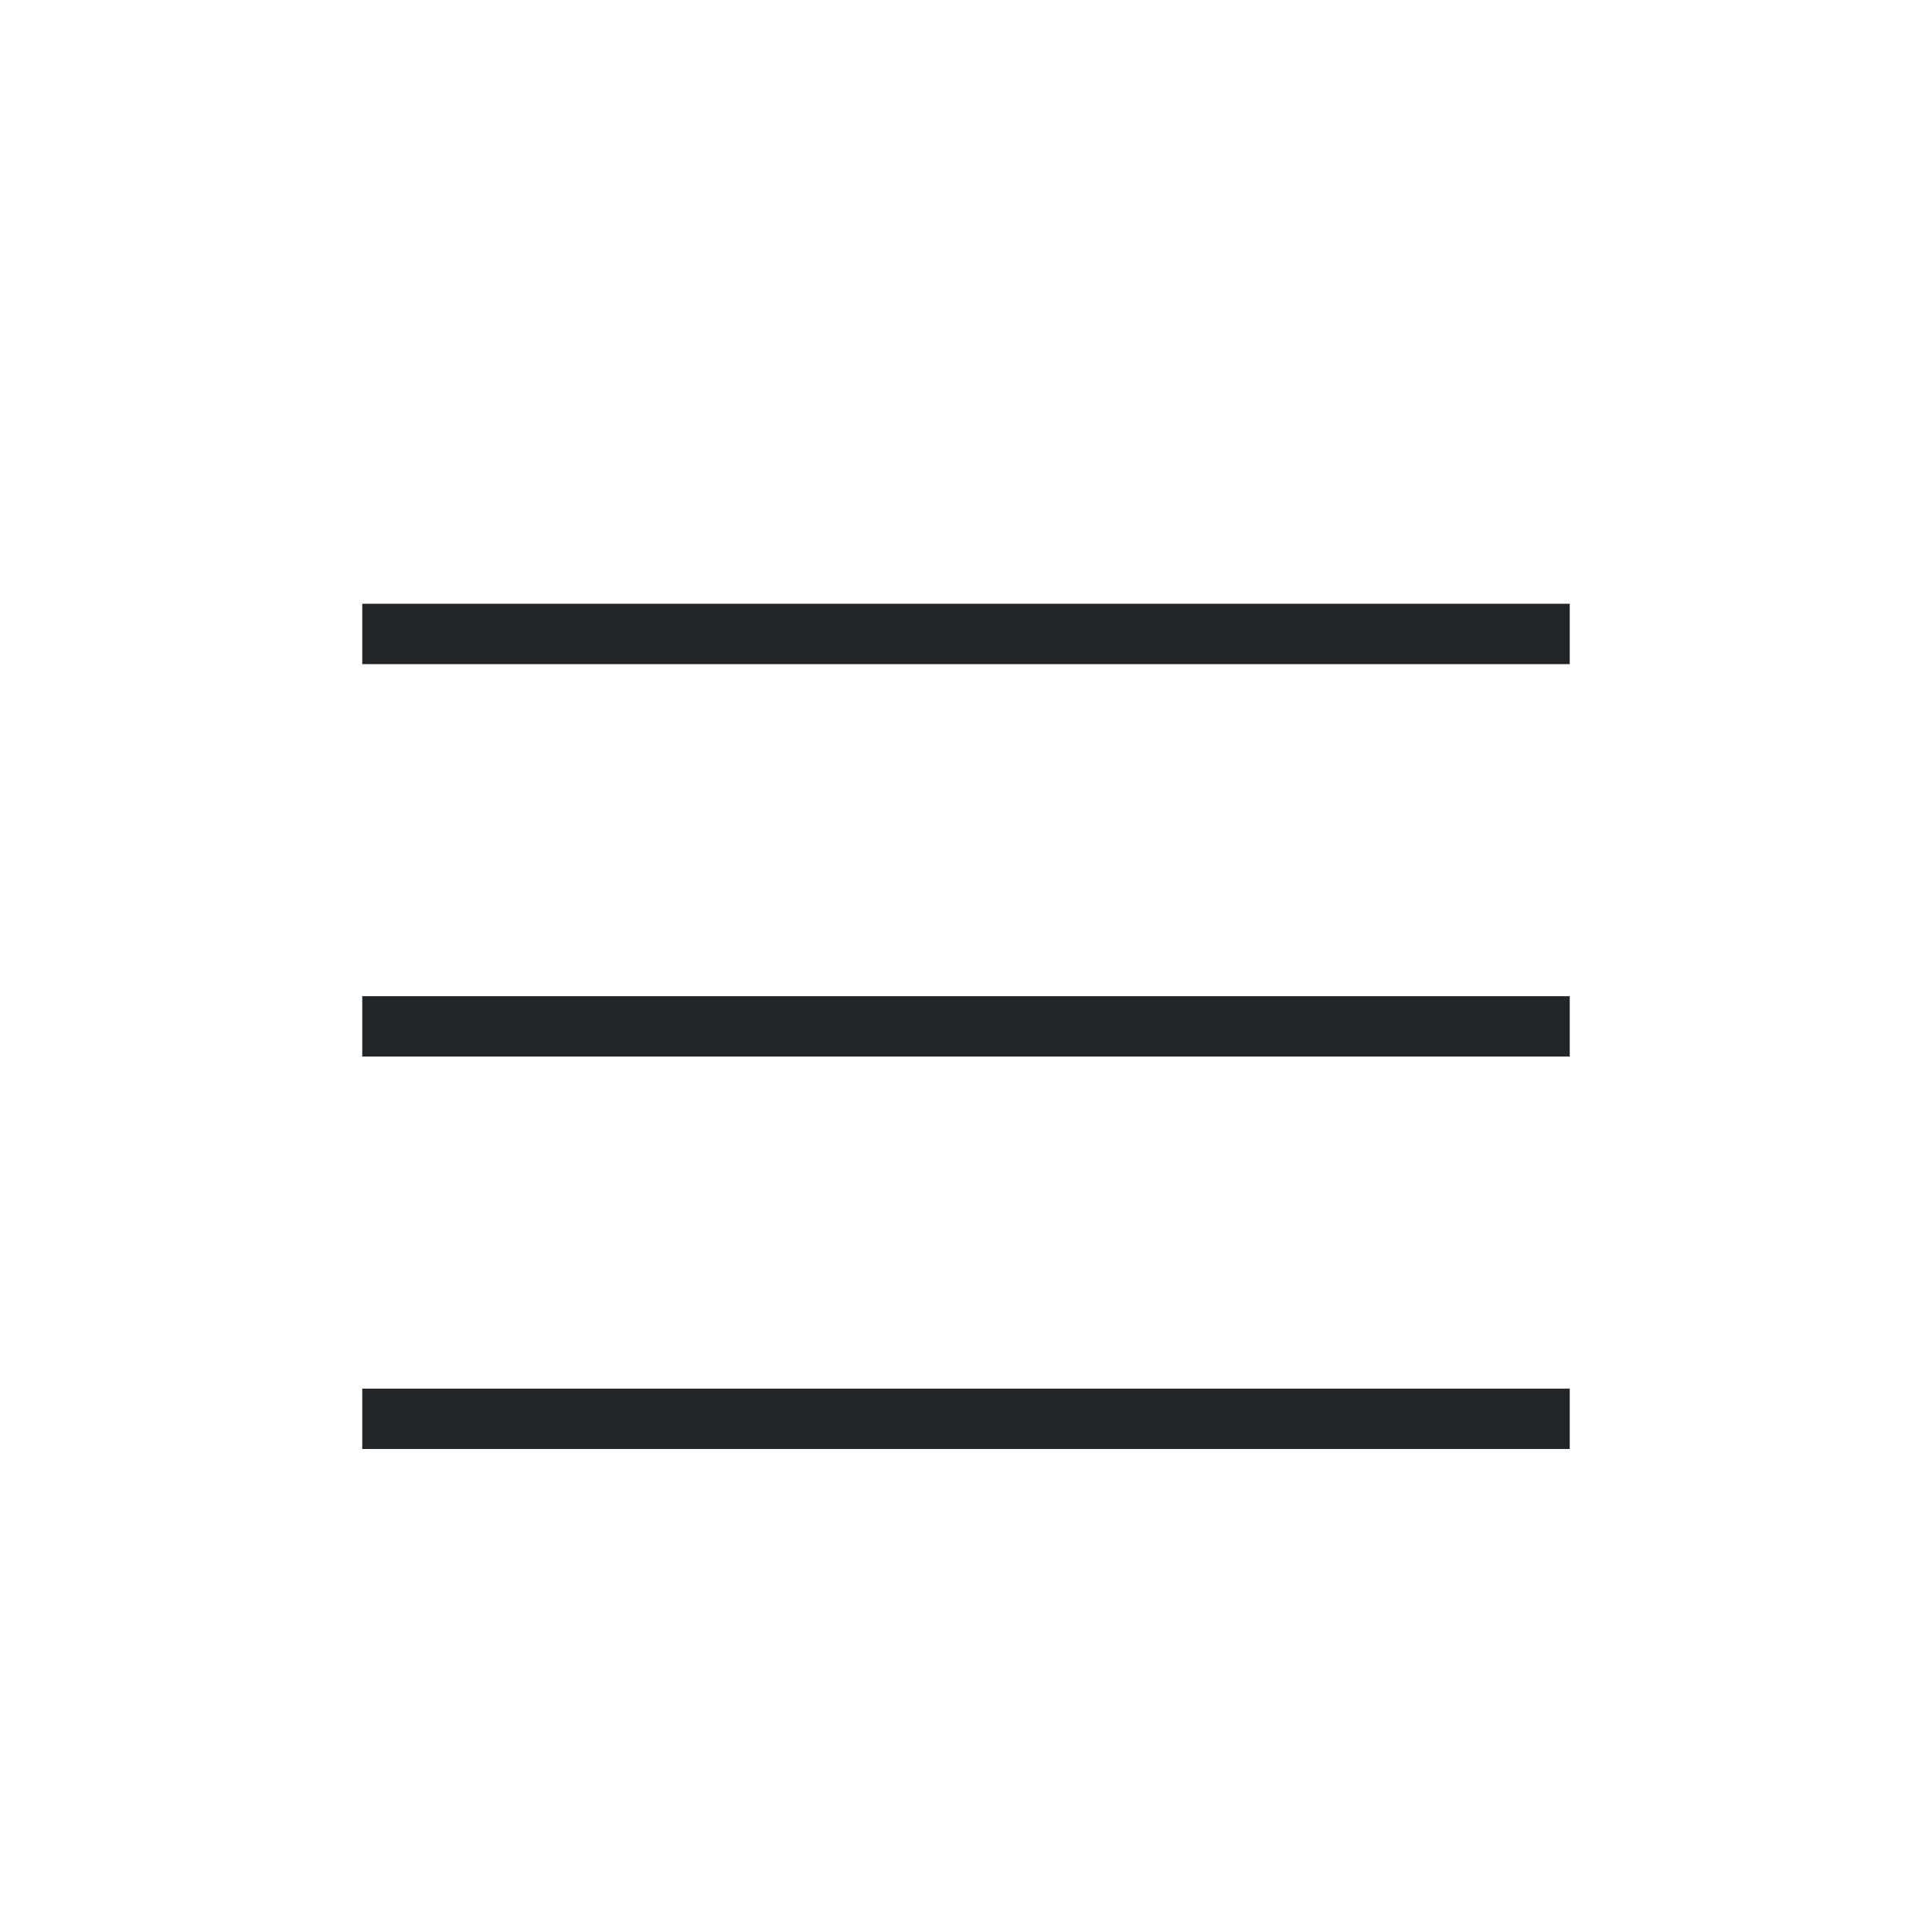
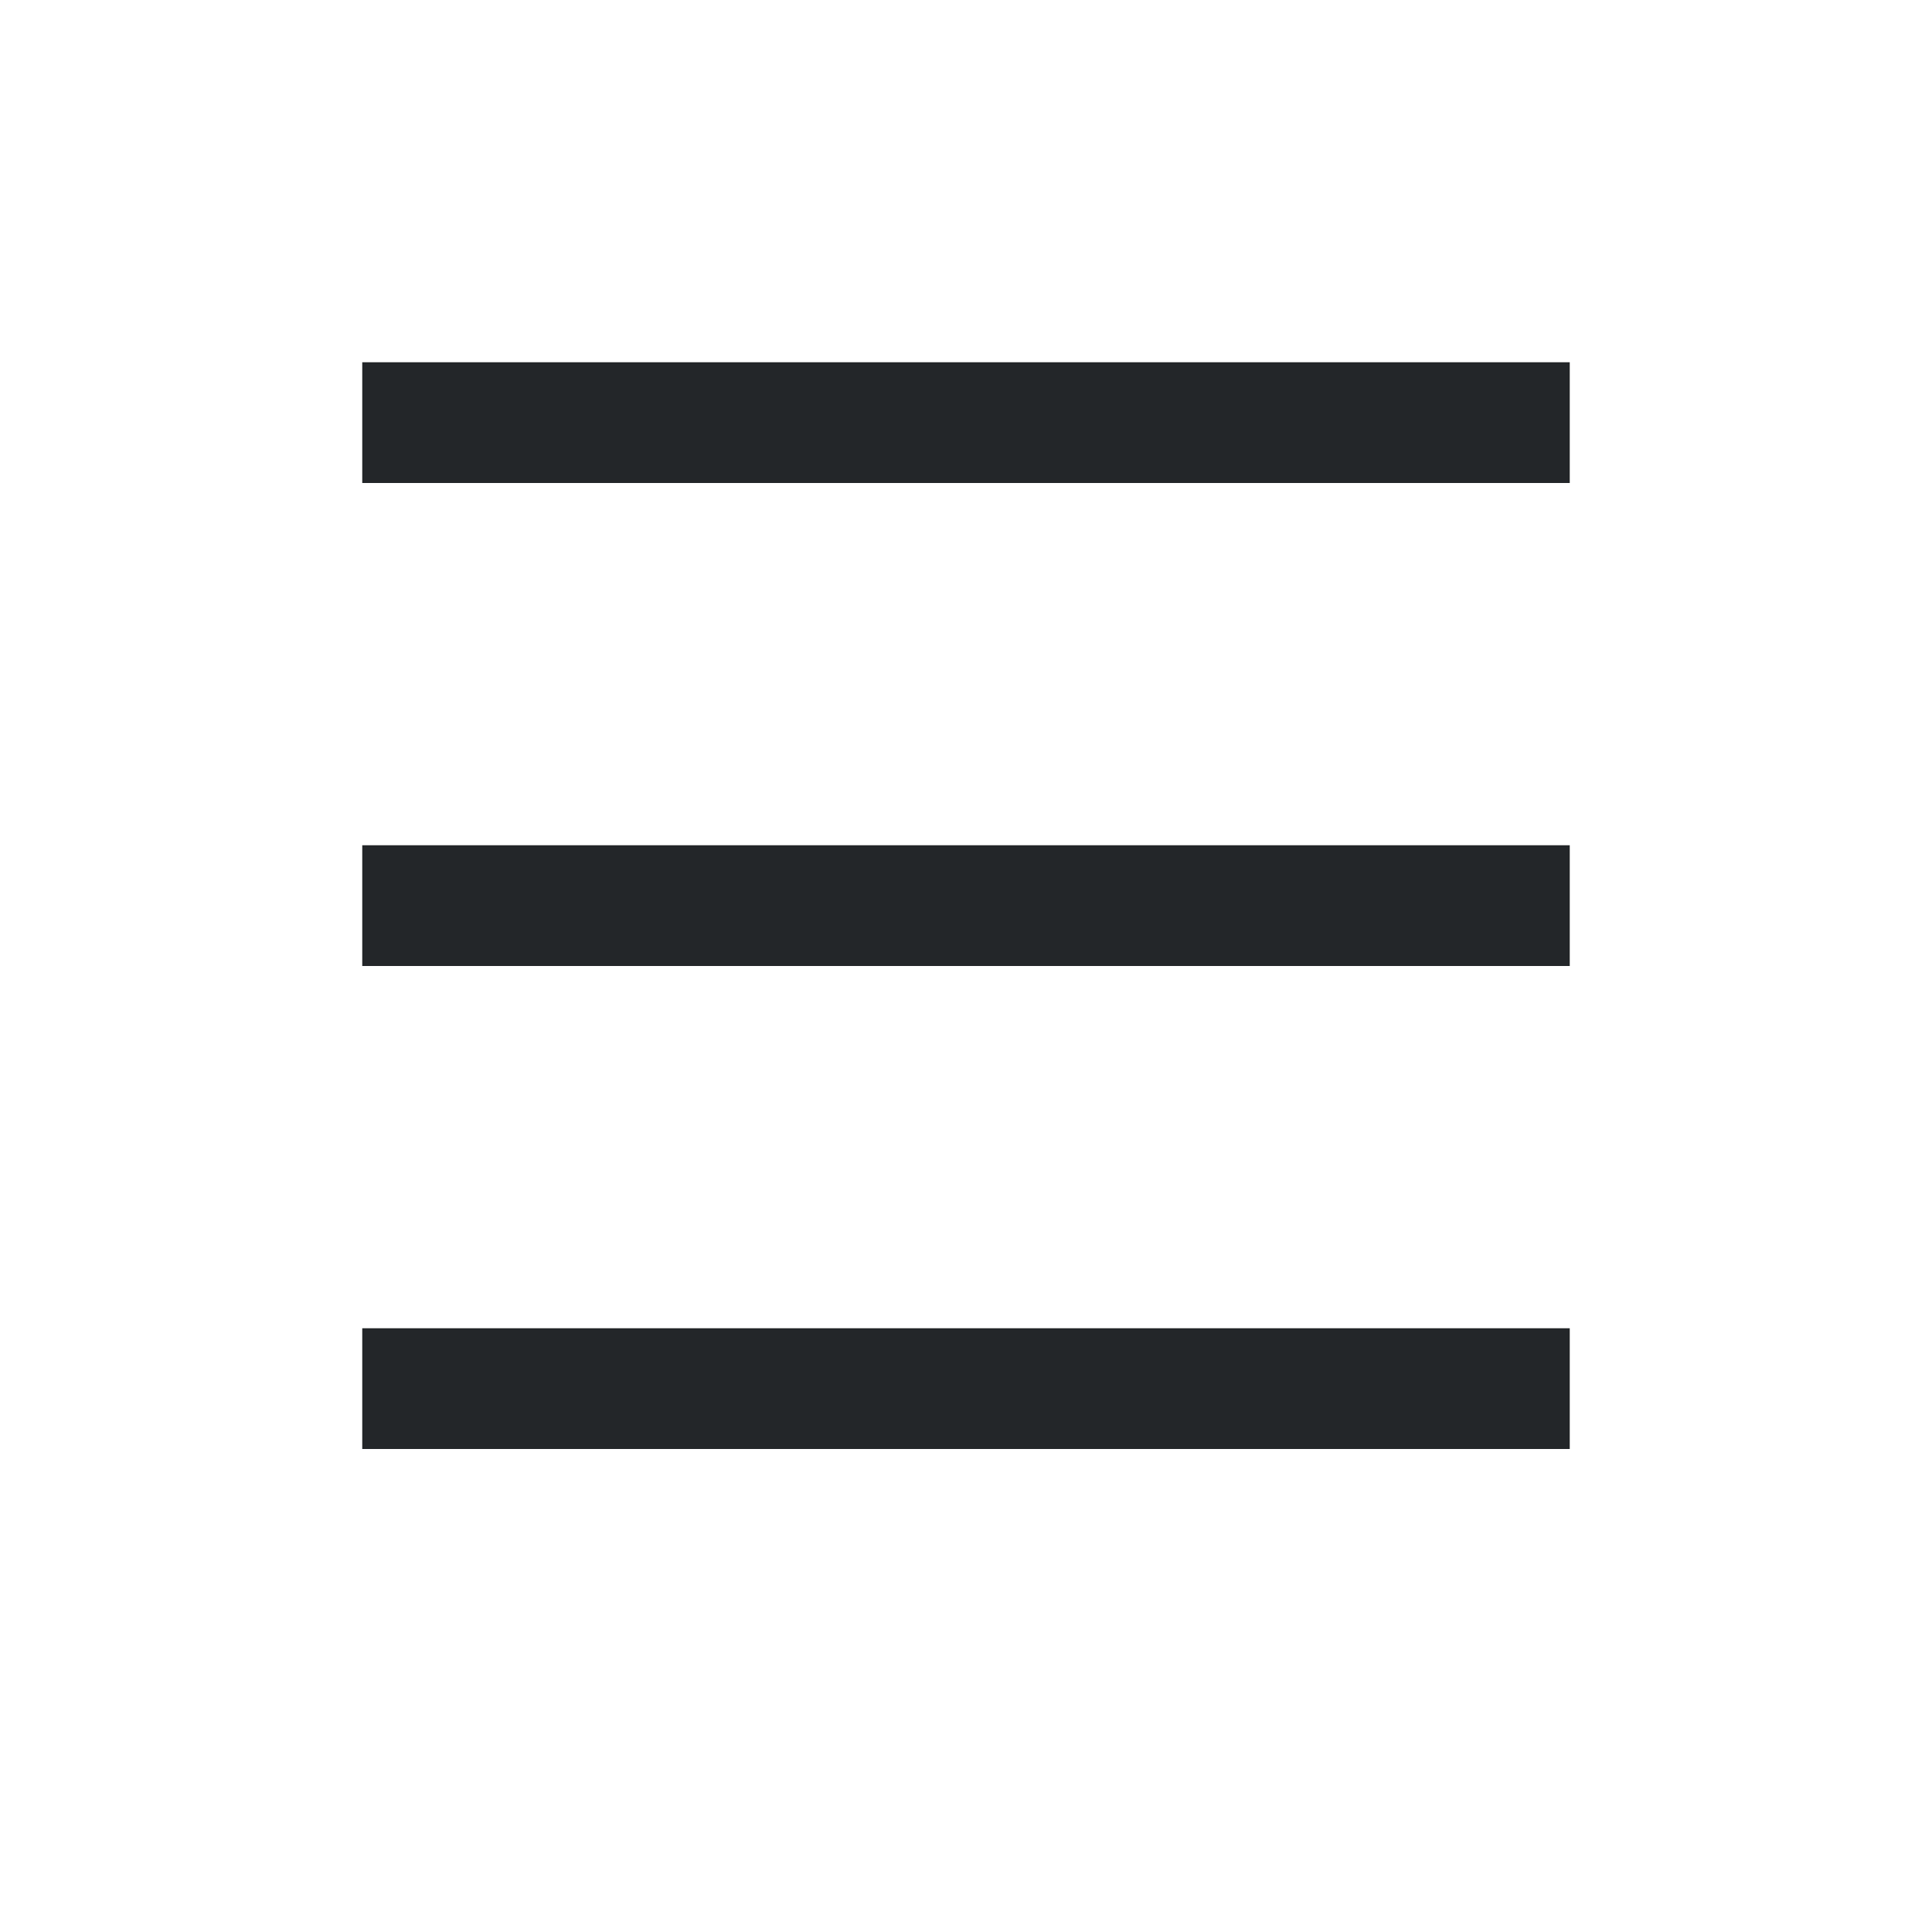
<svg xmlns="http://www.w3.org/2000/svg" viewBox="0 0 16 16" version="1.1" id="svg6">
  <defs id="defs3051">
    <style type="text/css" id="current-color-scheme">
      .ColorScheme-Text {
        color:#232629;
      }
      </style>
  </defs>
-   <path style="fill:currentColor;fill-opacity:1;stroke:none;stroke-width:0.913" d="M 3,5 V 5.5 H 13 V 5 Z m 0,3.25 v 0.5 H 13 V 8.25 Z M 3,11.5 V 11.75 12 c 3.333,0 6.667,0 10,0 V 11.75 11.5 c -3.333,0 -6.667,0 -10,0 z" class="ColorScheme-Text" id="path4" />
+   <path id="path984" style="color:#232629;fill:currentColor;fill-opacity:1;stroke:none;stroke-width:1.291" d="M 3 3 L 3 4 L 13 4 L 13 3 L 3 3 z M 3 7 L 3 8 L 13 8 L 13 7 L 3 7 z M 3 11 L 3 12 L 13 12 L 13 11 L 3 11 z " />
</svg>
